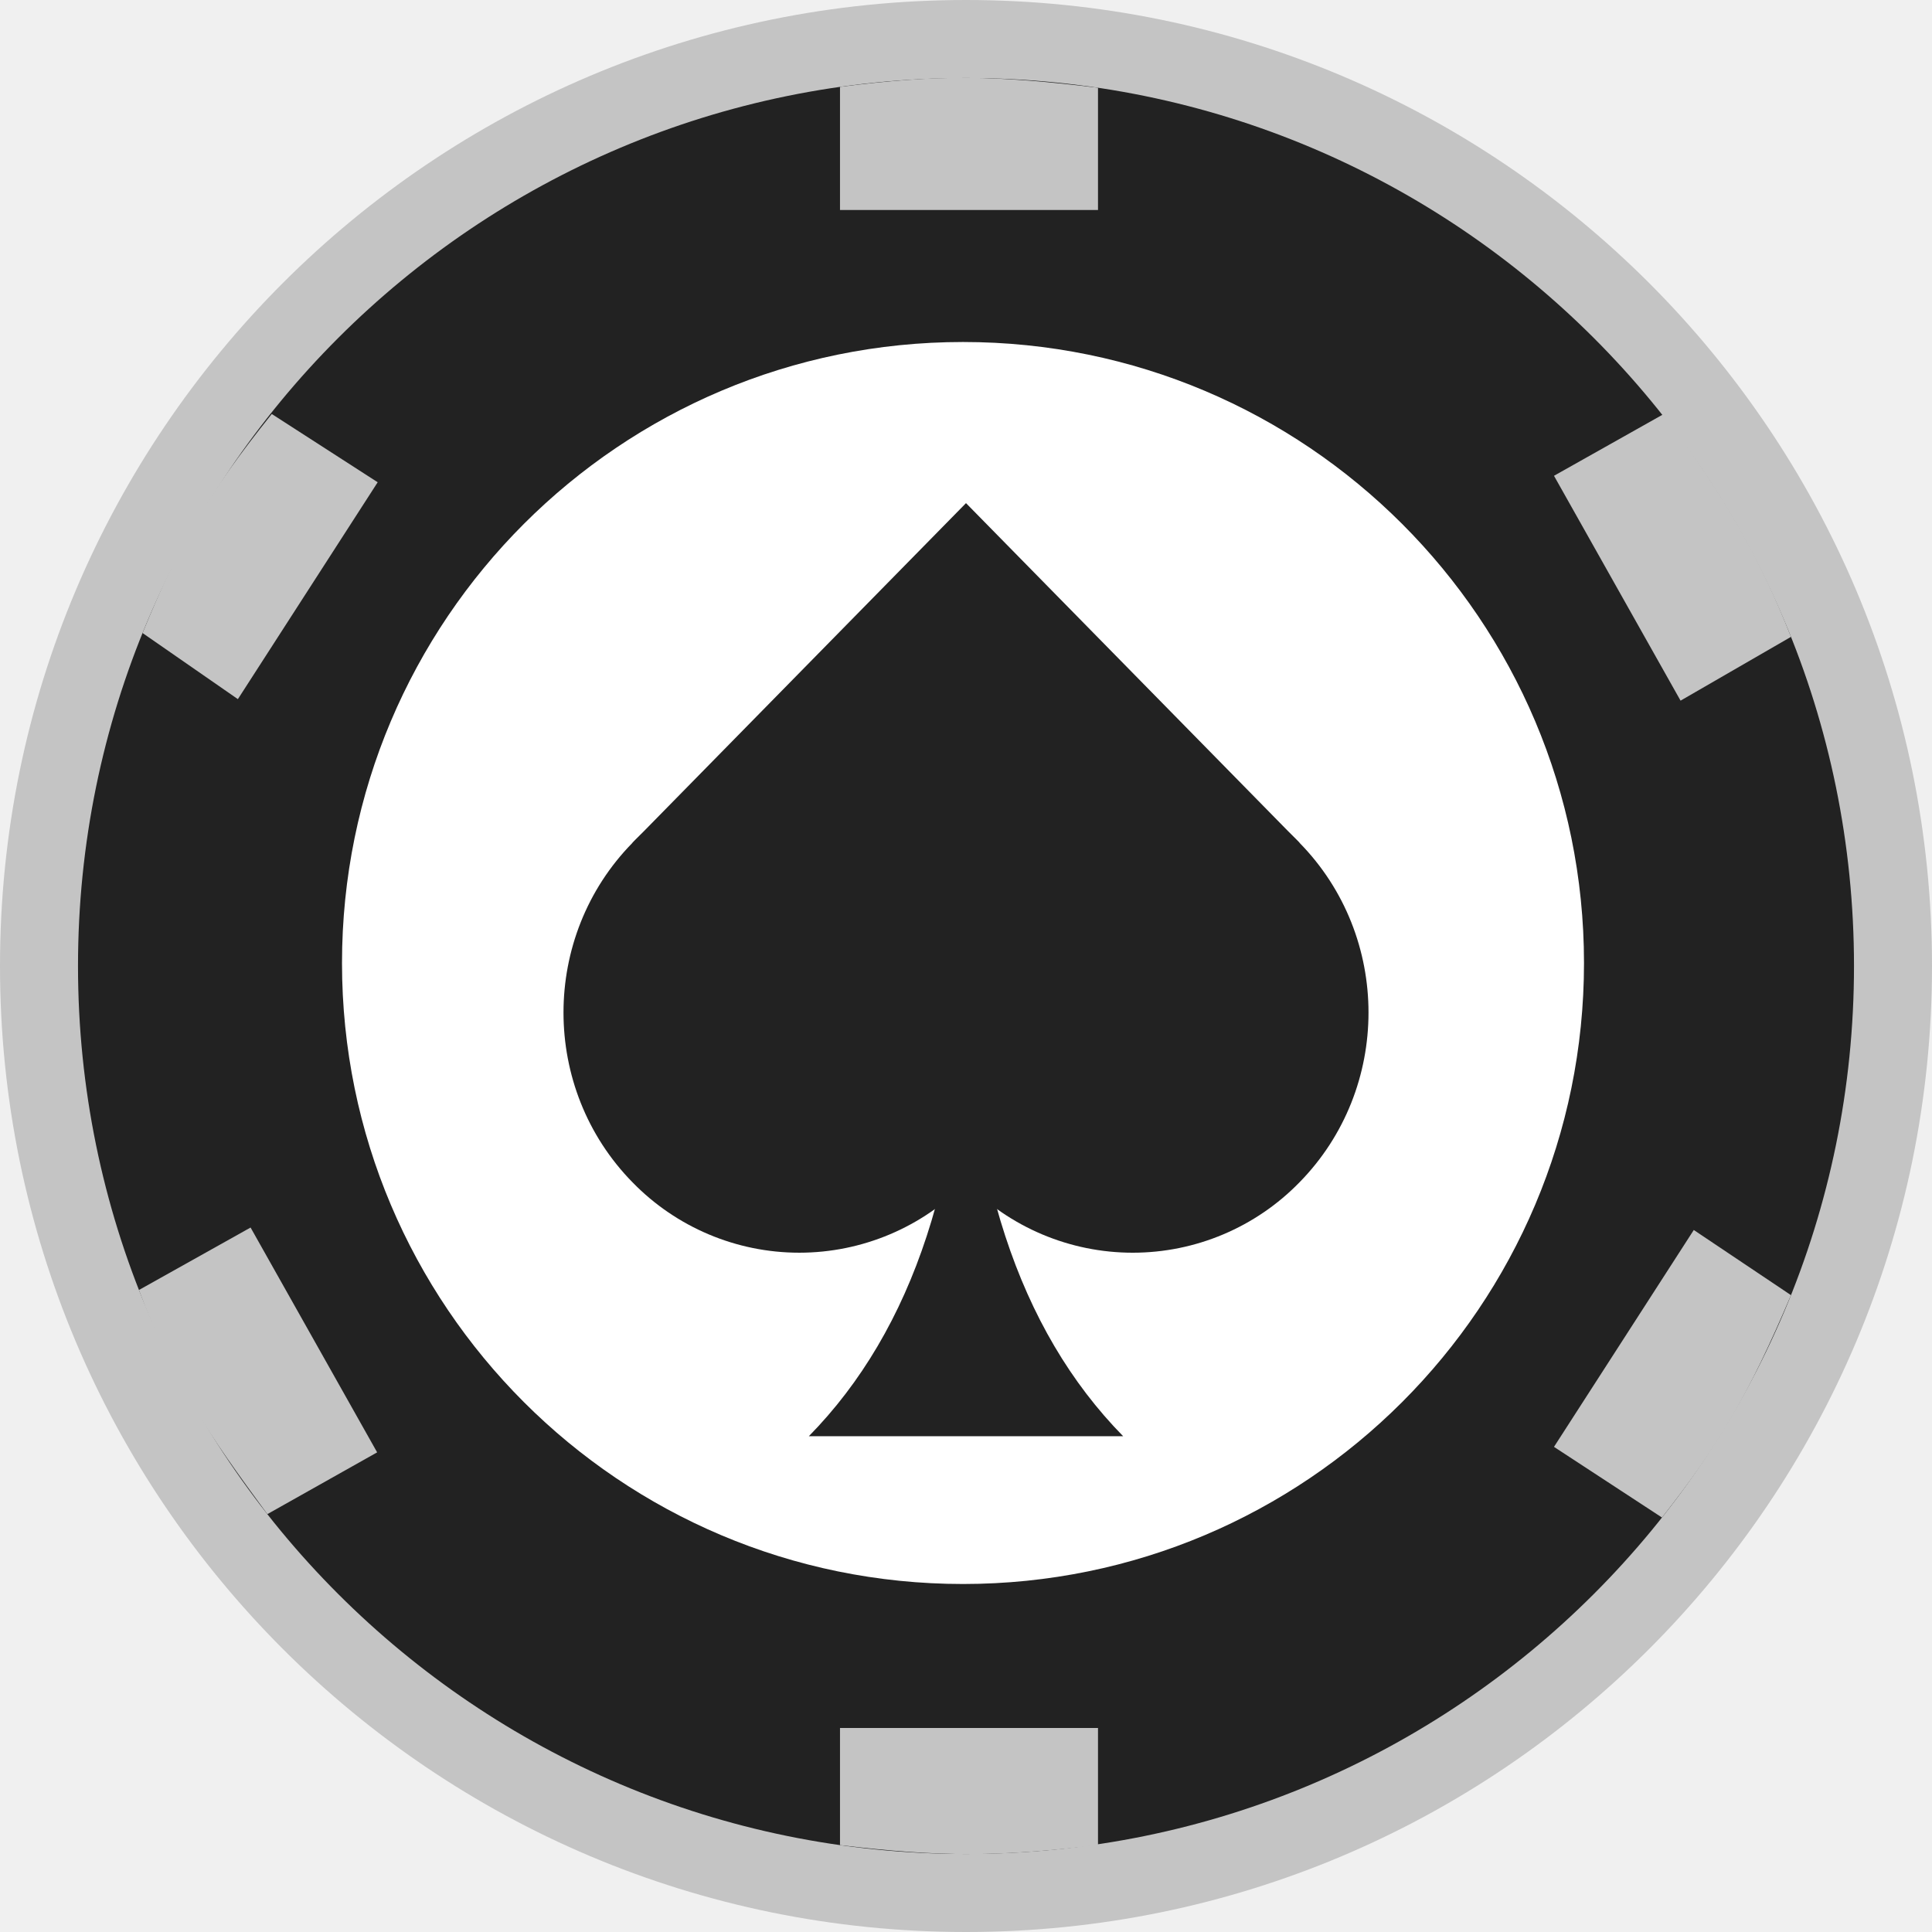
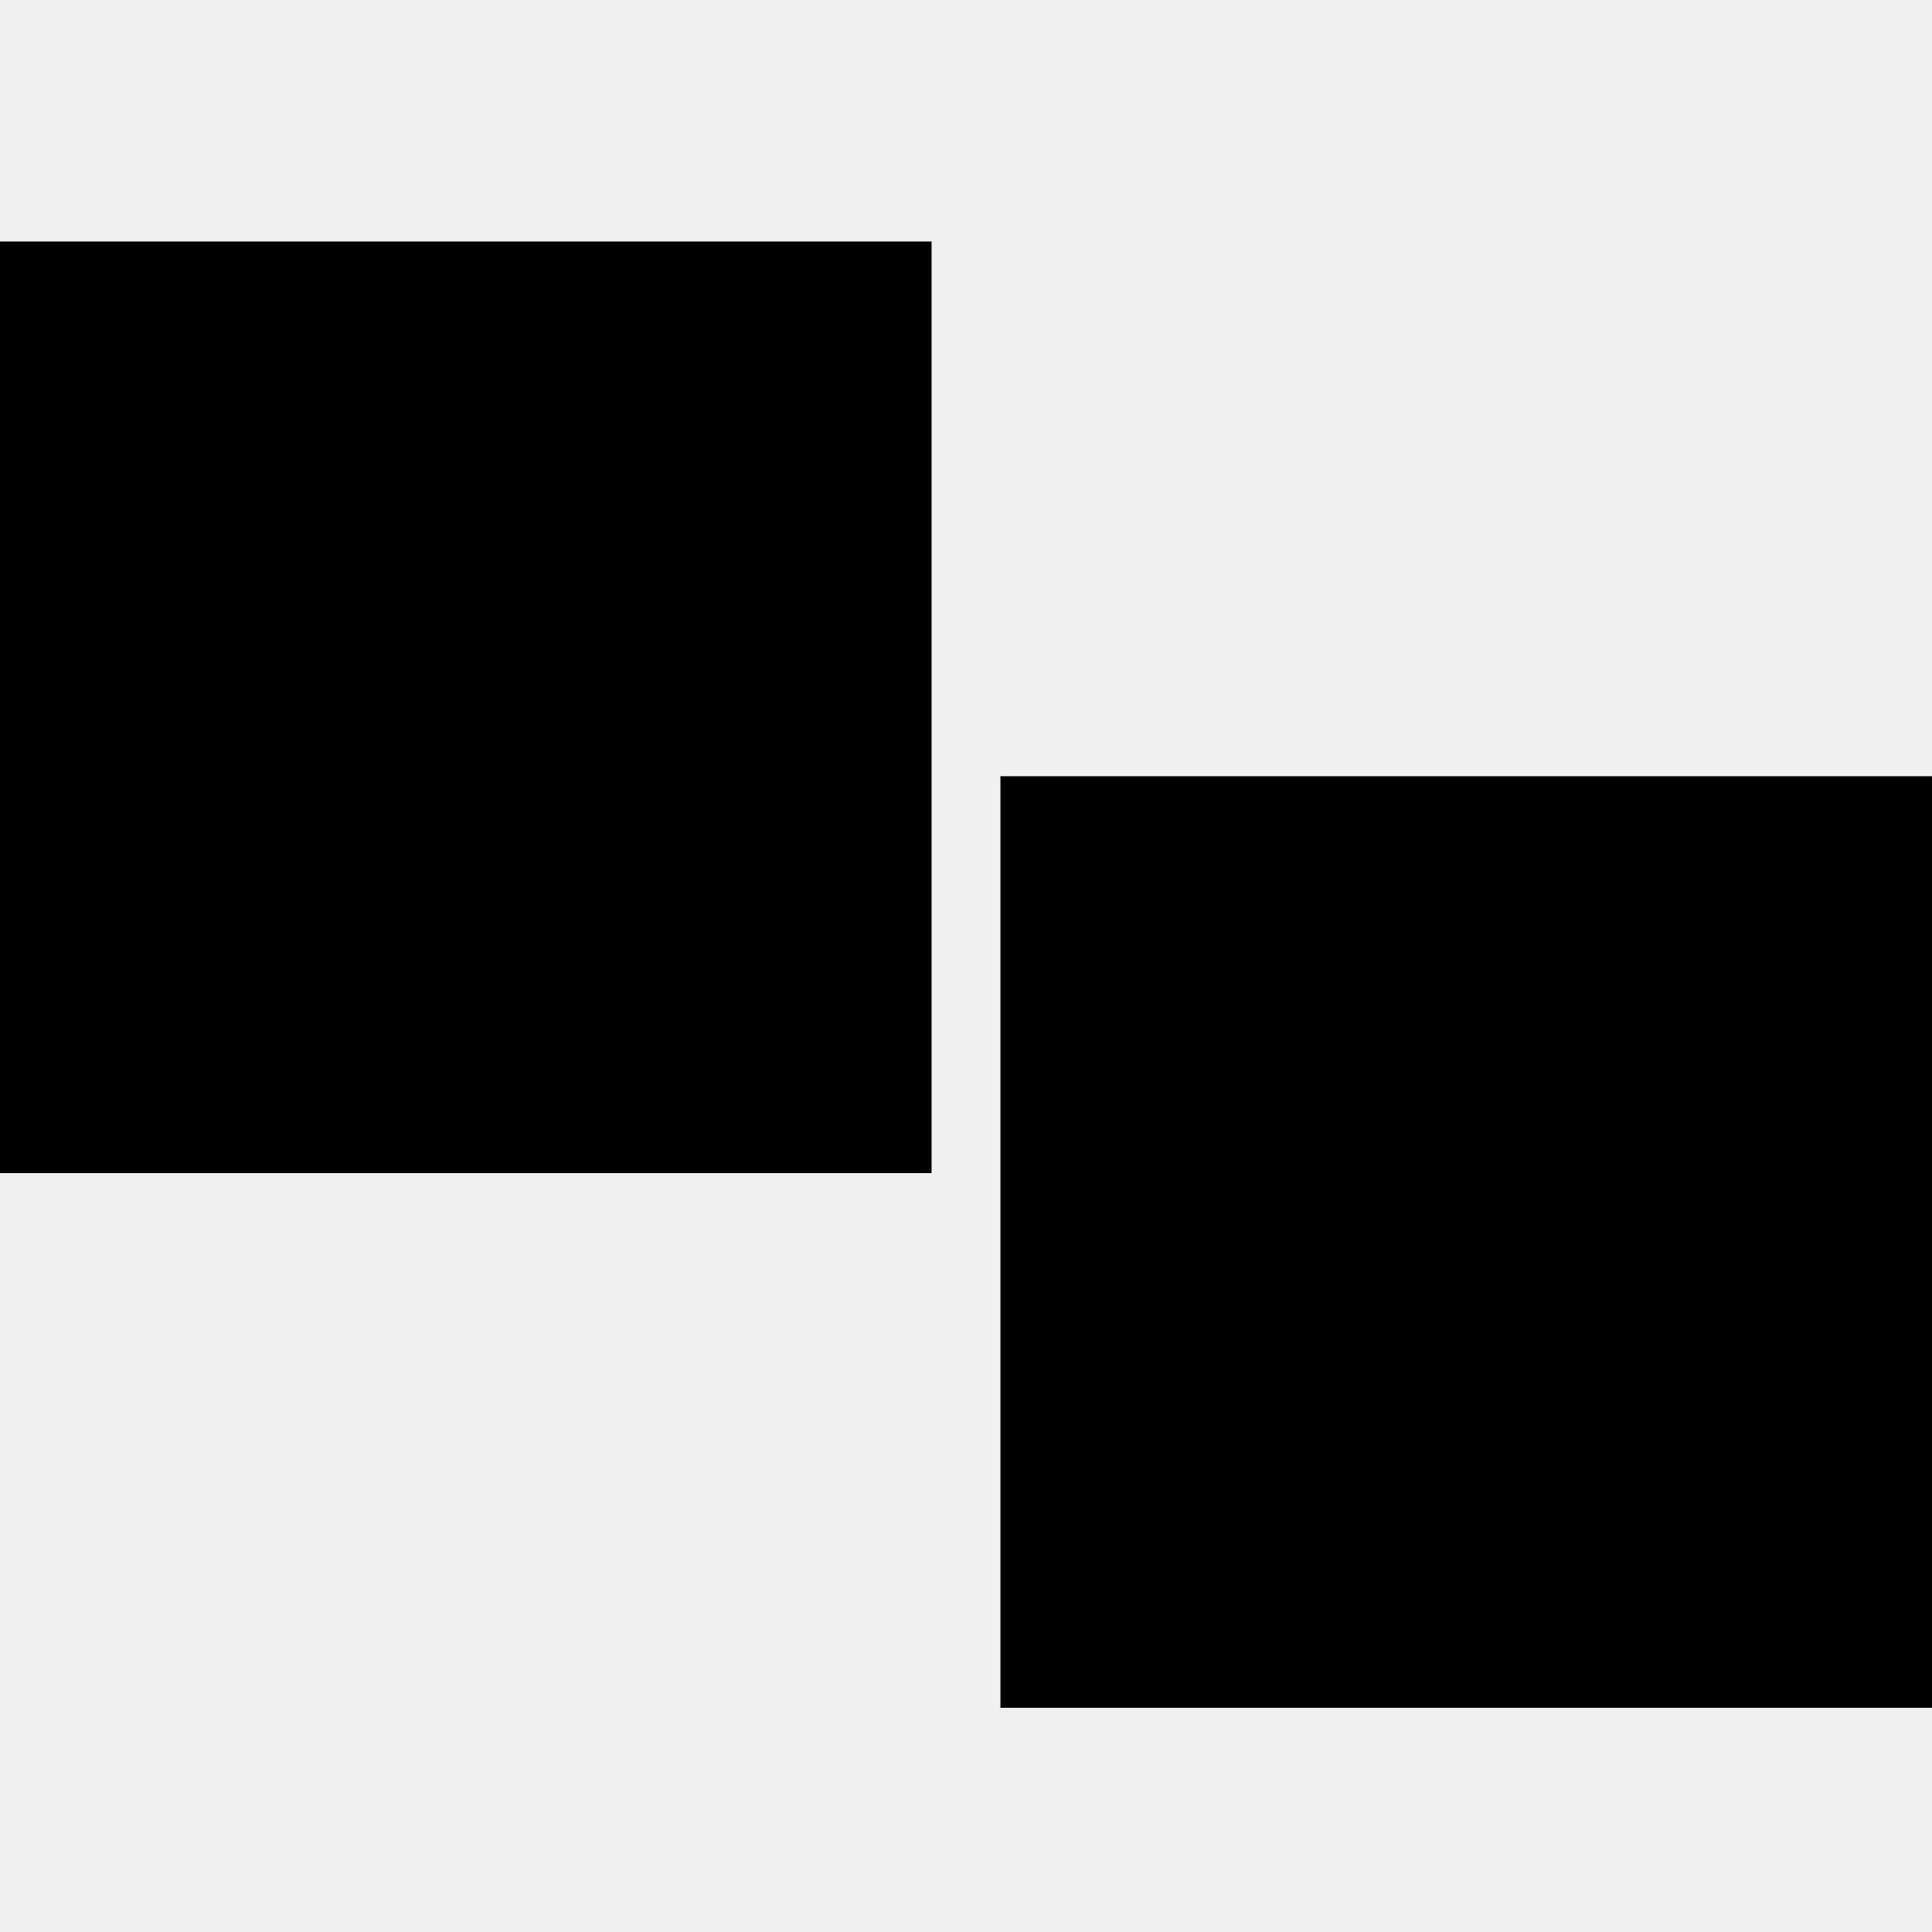
- <svg xmlns="http://www.w3.org/2000/svg" width="96" height="96" fill="none">
-   <circle cx="48" cy="48" r="48" fill="#C4C4C4" />
-   <path d="M92.124 48c0 24.37-19.755 44.124-44.124 44.124C23.63 92.124 3.876 72.37 3.876 48 3.876 23.63 23.63 3.876 48 3.876 72.37 3.876 92.124 23.63 92.124 48Z" fill="#222" />
-   <path d="M41.74 85.863h12.819v5.82c-4.964.585-7.767.6-12.82 0v-5.82ZM41.74 4.317c4.947-.635 7.754-.572 12.819.043v6.075h-12.82V4.317ZM77.217 71.894l6.946-10.776 4.83 3.237c-2.11 4.968-3.572 7.44-6.41 11.05l-5.366-3.511ZM7.083 31.453c1.807-4.397 3.147-6.8 6.421-10.882l5.263 3.392L11.82 34.74l-4.738-3.286ZM12.451 60.995l6.289 11.172-5.456 3.07c-2.943-4.015-4.626-6.415-6.38-11.138l5.547-3.104ZM82.673 20.571c3.118 4.224 4.81 7.237 6.32 11.074l-5.487 3.17-6.289-11.173 5.456-3.07Z" fill="#C4C4C4" />
-   <circle cx="47.851" cy="47.851" r="30.857" fill="#fff" />
-   <path d="M48 58.75 31.431 41.876 48 25l16.569 16.875L48 58.751Z" fill="#222" />
-   <path d="M64.569 41.875a11.566 11.566 0 0 0-16.569 0c-4.575 4.66-4.575 12.216 0 16.876a11.565 11.565 0 0 0 16.569 0c4.575-4.66 4.575-12.216 0-16.876Z" fill="#222" />
-   <path d="M48 41.875a11.566 11.566 0 0 0-16.569 0c-4.575 4.66-4.575 12.216 0 16.876a11.566 11.566 0 0 0 16.569 0c4.575-4.66 4.575-12.216 0-16.876Z" fill="#222" />
-   <path d="M48 47.5c0 10.607-2.604 18.562-7.81 23.866h15.62C50.603 66.062 48 58.107 48 47.5Z" fill="#222" />
+ <svg xmlns="http://www.w3.org/2000/svg" width="96" height="96">
+   <style>path{fill:#000}@media (prefers-color-scheme: dark){path{fill:#fff}}</style>
+   <path d="M0 12h46.29v46.29H0zM49.71 38.57H96v46.29H49.71z" />
</svg>
